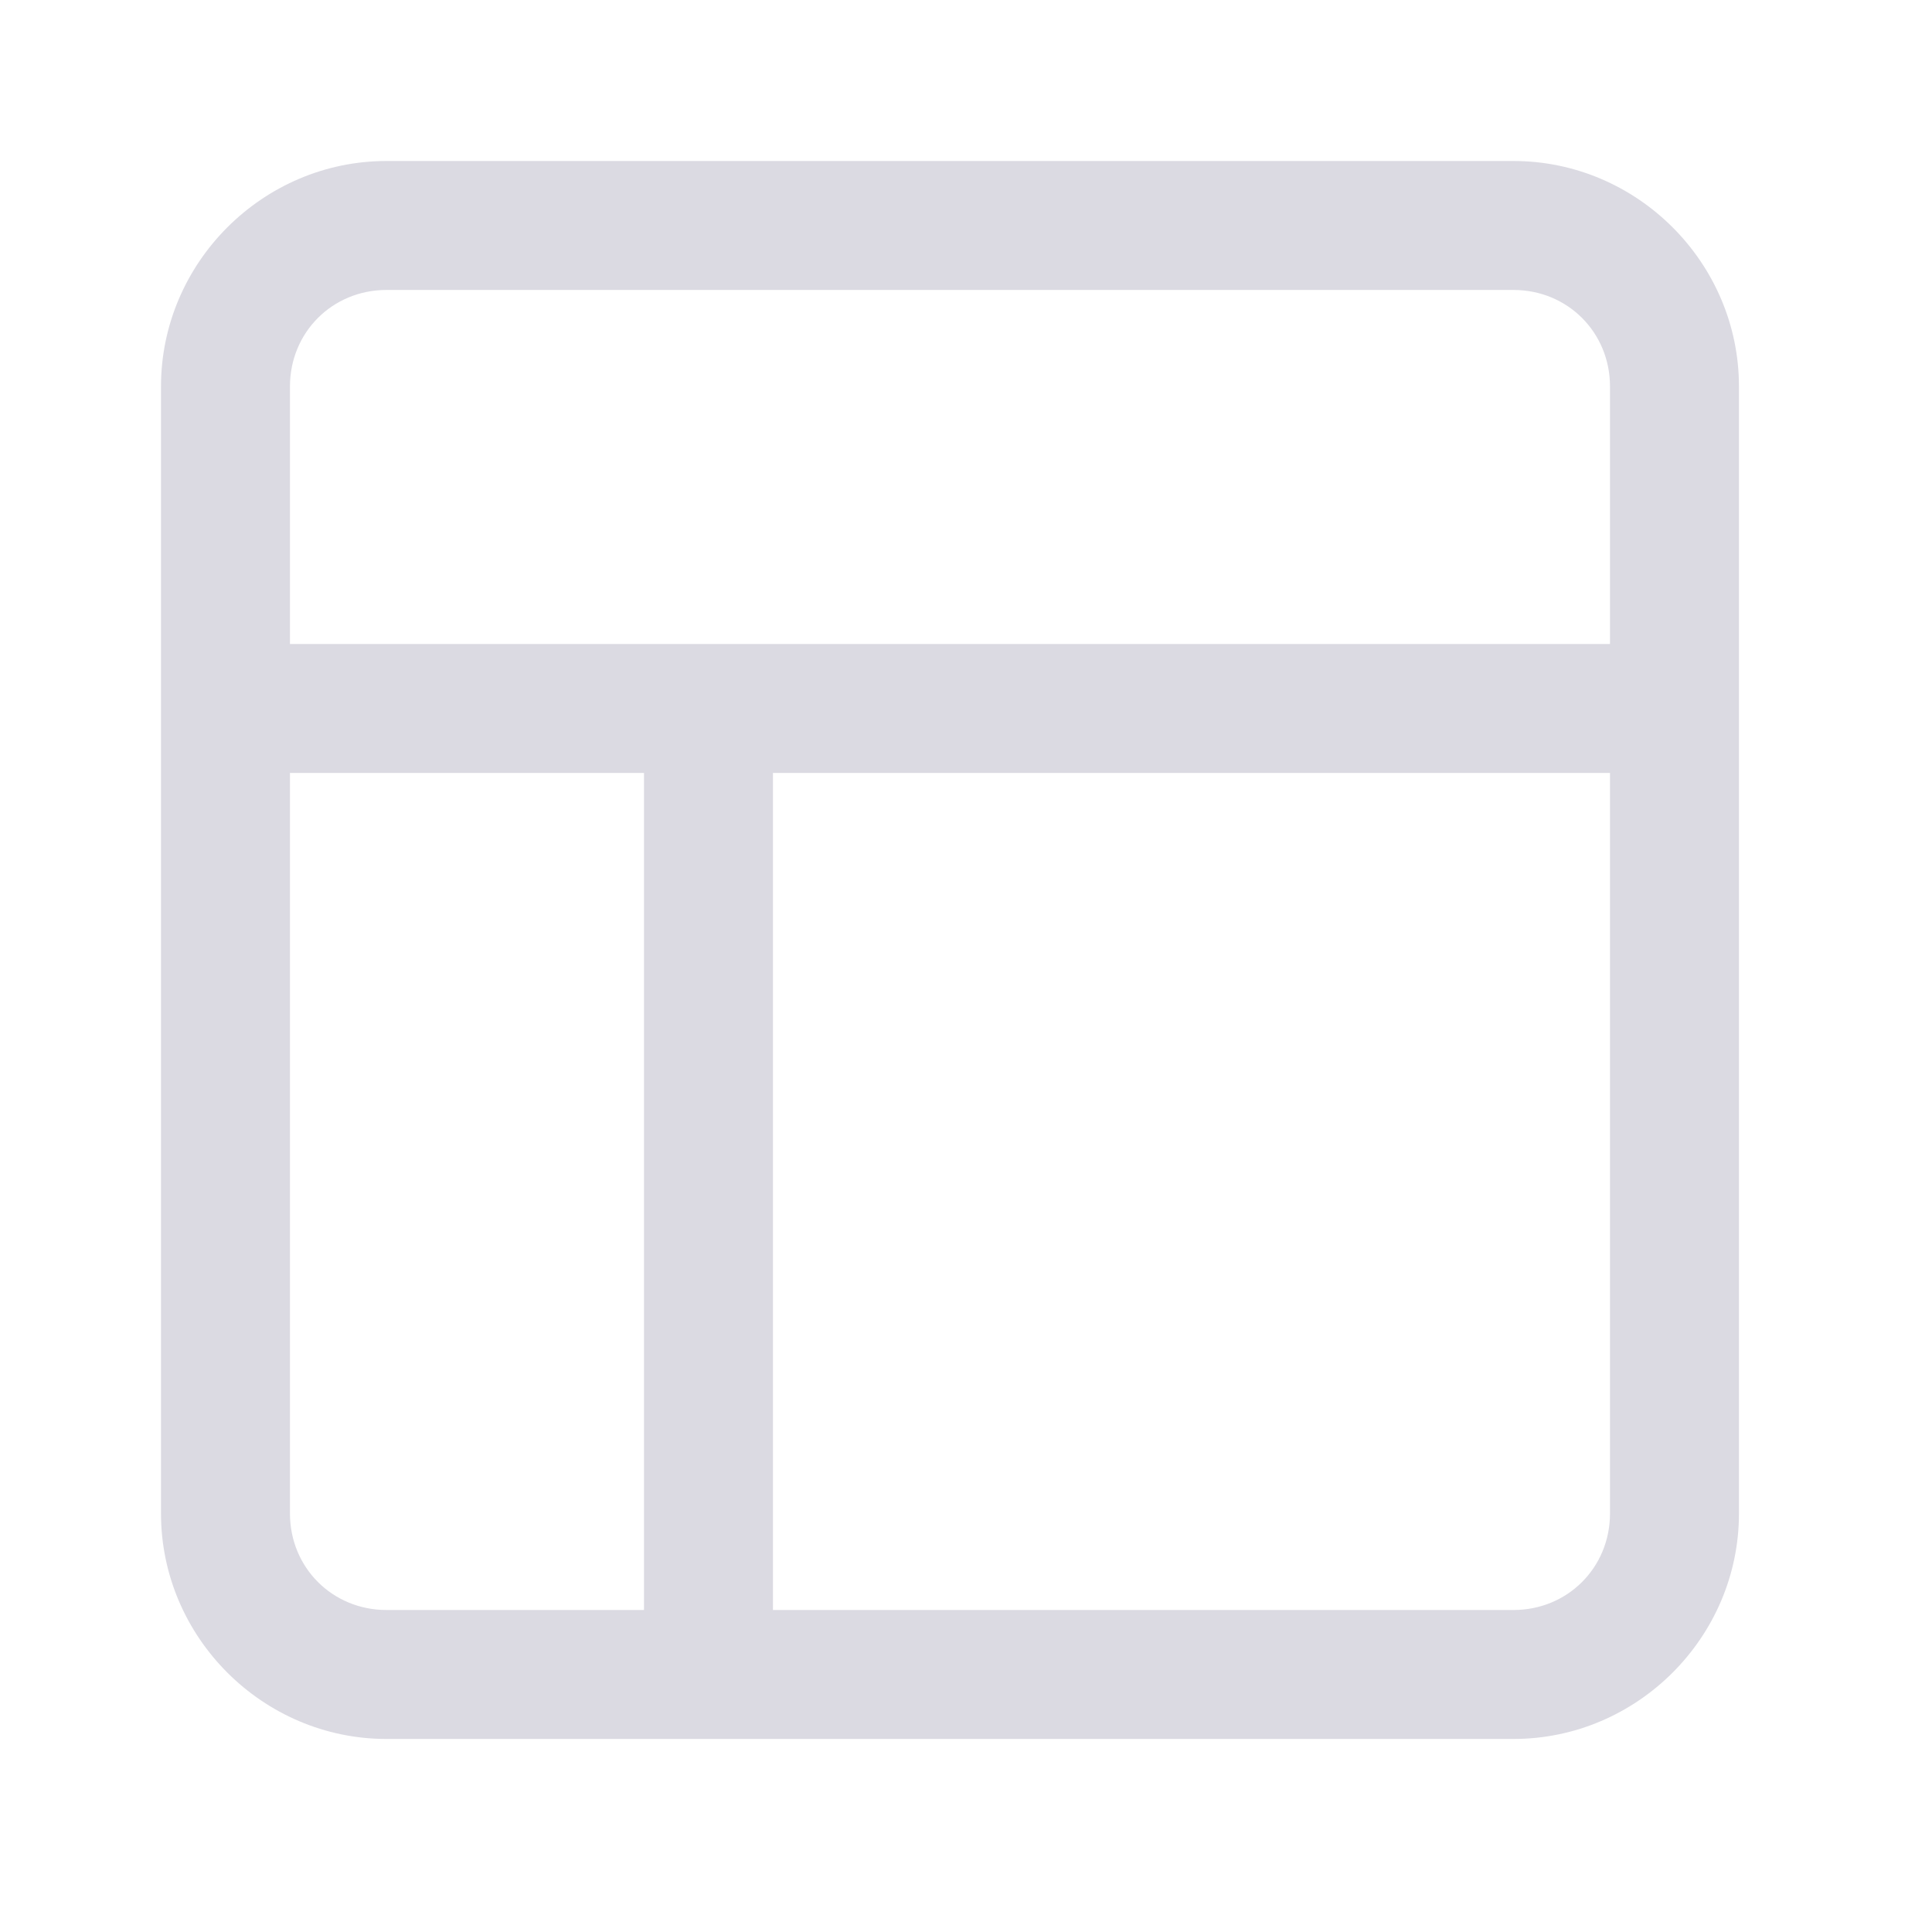
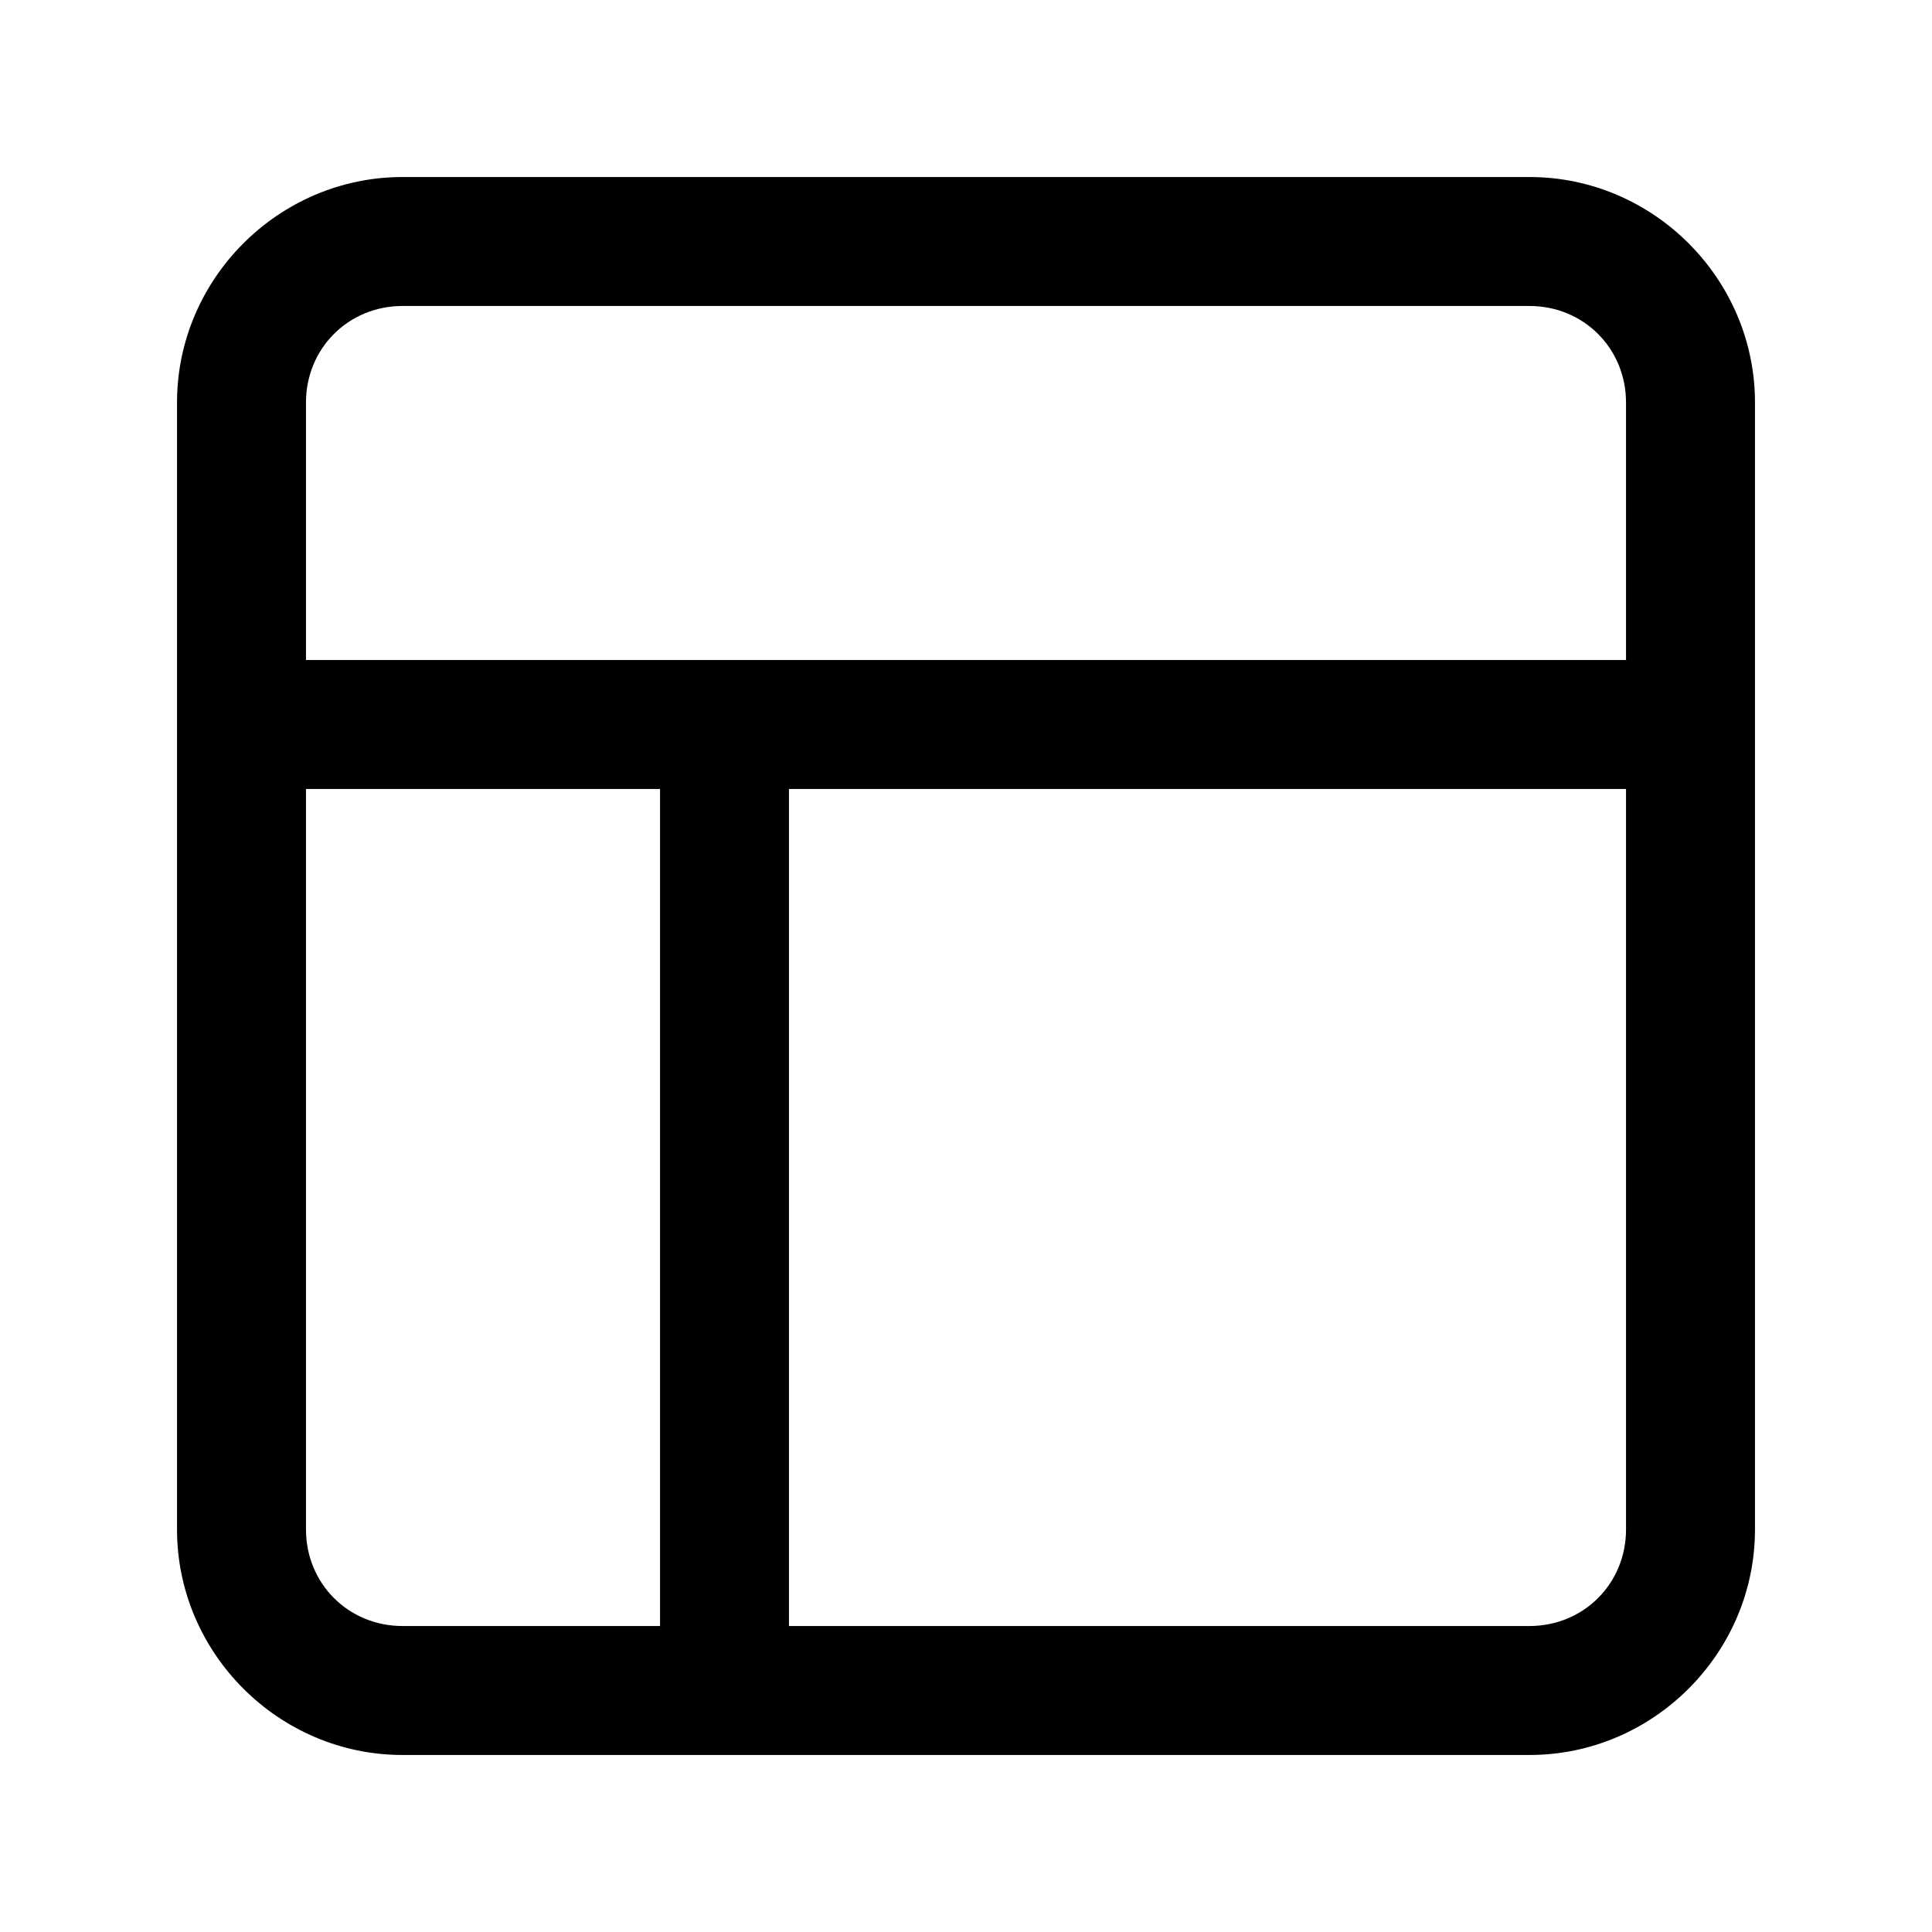
- <svg xmlns="http://www.w3.org/2000/svg" viewBox="0 0 24 24">
-   <path d="M4.801 2C3.264 2 2 3.264 2 4.801V18.801C2 20.338 3.264 21.602 4.801 21.602H8.801H18.801C20.338 21.602 21.602 20.338 21.602 18.801V4.801C21.602 3.264 20.338 2 18.801 2H4.801ZM4.801 3.602H18.801C19.473 3.602 20 4.129 20 4.801V8H8.801H3.602V4.801C3.602 4.129 4.129 3.602 4.801 3.602ZM3.602 9.602H8V20H4.801C4.129 20 3.602 19.473 3.602 18.801V9.602ZM9.602 9.602H20V18.801C20 19.473 19.473 20 18.801 20H9.602V9.602Z" fill="#DBDAE2" />
+ <svg xmlns="http://www.w3.org/2000/svg" viewBox="0 0 24 24" fill="none" version="1.1" id="svg8">
+   <defs id="defs12" />
+   <path id="path2" style="color:#000000;font-style:normal;font-variant:normal;font-weight:normal;font-stretch:normal;font-size:medium;line-height:normal;font-family:sans-serif;font-variant-ligatures:normal;font-variant-position:normal;font-variant-caps:normal;font-variant-numeric:normal;font-variant-alternates:normal;font-variant-east-asian:normal;font-feature-settings:normal;font-variation-settings:normal;text-indent:0;text-align:start;text-decoration:none;text-decoration-line:none;text-decoration-style:solid;text-decoration-color:#000000;letter-spacing:normal;word-spacing:normal;text-transform:none;writing-mode:lr-tb;direction:ltr;text-orientation:mixed;dominant-baseline:auto;baseline-shift:baseline;text-anchor:start;white-space:normal;shape-padding:0;shape-margin:0;inline-size:0;clip-rule:nonzero;display:inline;overflow:visible;visibility:visible;isolation:auto;mix-blend-mode:normal;color-interpolation:sRGB;color-interpolation-filters:linearRGB;solid-color:#000000;solid-opacity:1;vector-effect:none;fill:#000000;fill-opacity:1;fill-rule:nonzero;stroke:none;stroke-linecap:round;stroke-linejoin:round;stroke-miterlimit:4;stroke-dasharray:none;stroke-dashoffset:0;stroke-opacity:1;color-rendering:auto;image-rendering:auto;shape-rendering:auto;text-rendering:auto;enable-background:accumulate;stop-color:#000000;stop-opacity:1;opacity:1" d="M 5 2.199 C 3.463 2.199 2.199 3.463 2.199 5 L 2.199 19 C 2.199 20.537 3.463 21.801 5 21.801 L 9 21.801 L 19 21.801 C 20.537 21.801 21.801 20.537 21.801 19 L 21.801 5 C 21.801 3.463 20.537 2.199 19 2.199 L 5 2.199 z M 5 3.801 L 19 3.801 C 19.672 3.801 20.199 4.328 20.199 5 L 20.199 8.199 L 9 8.199 L 3.801 8.199 L 3.801 5 C 3.801 4.328 4.328 3.801 5 3.801 z M 3.801 9.801 L 8.199 9.801 L 8.199 20.199 L 5 20.199 C 4.328 20.199 3.801 19.672 3.801 19 L 3.801 9.801 z M 9.801 9.801 L 20.199 9.801 L 20.199 19 C 20.199 19.672 19.672 20.199 19 20.199 L 9.801 20.199 L 9.801 9.801 z " />
</svg>
